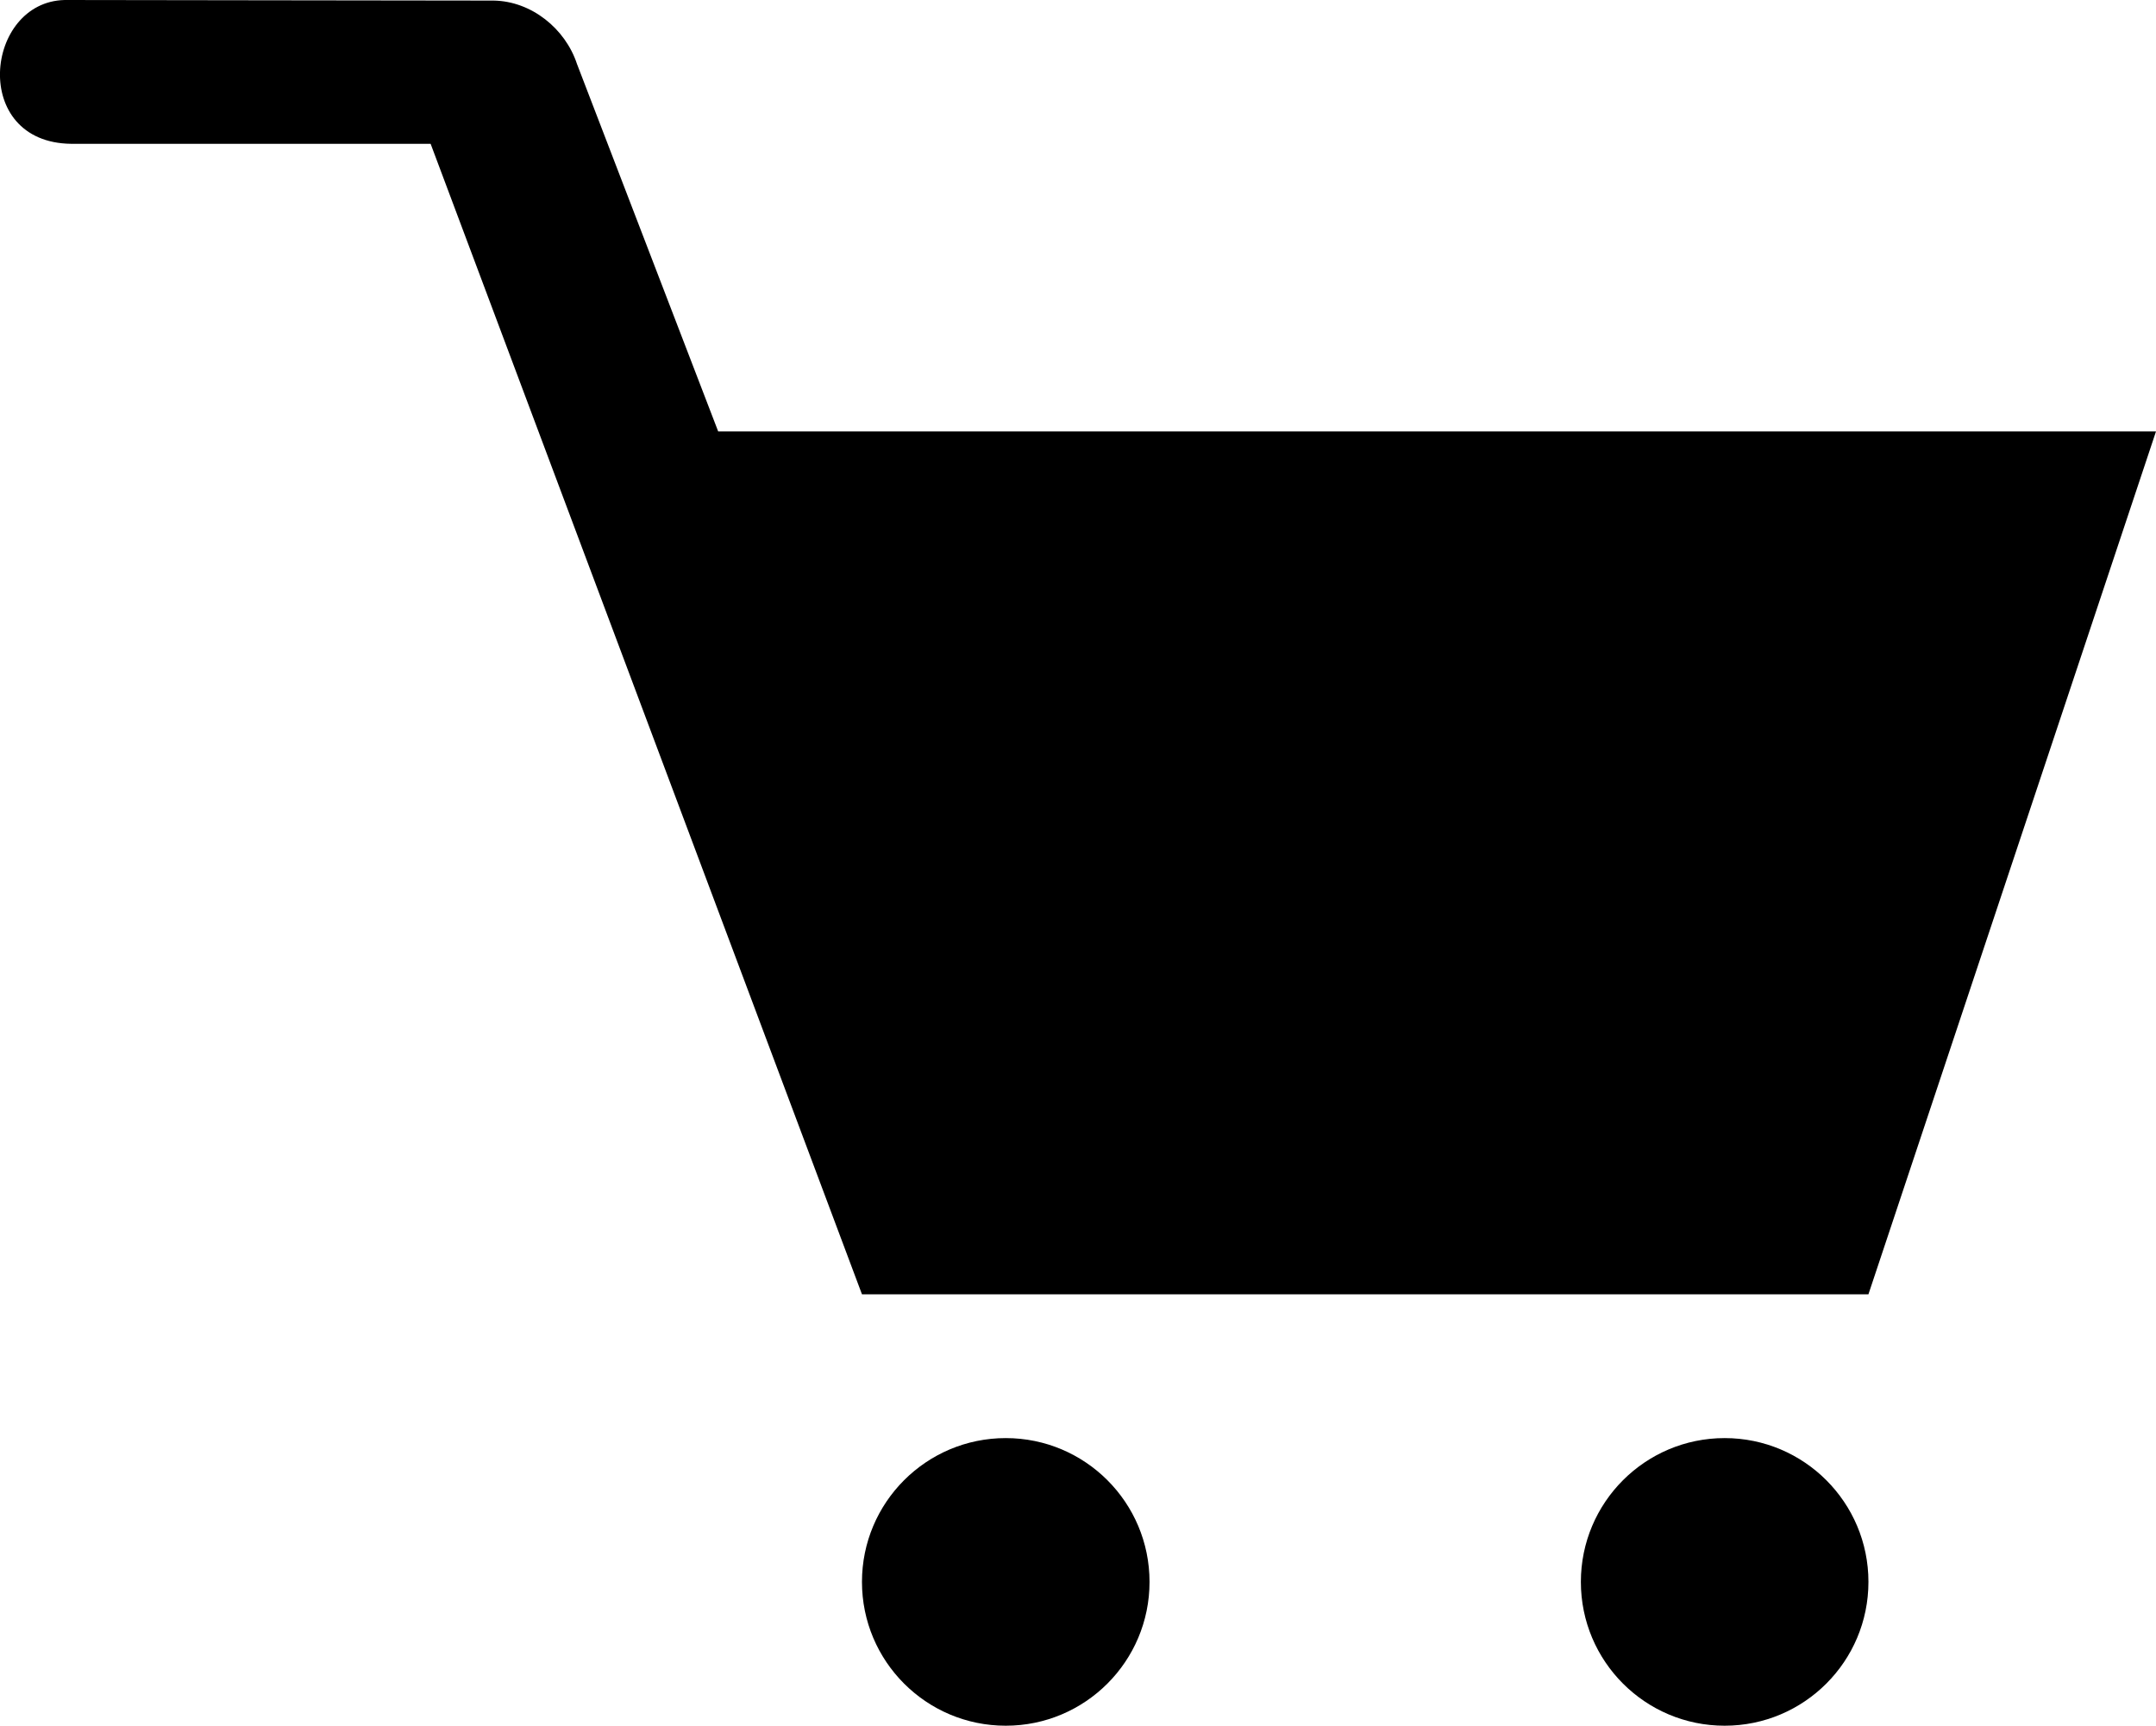
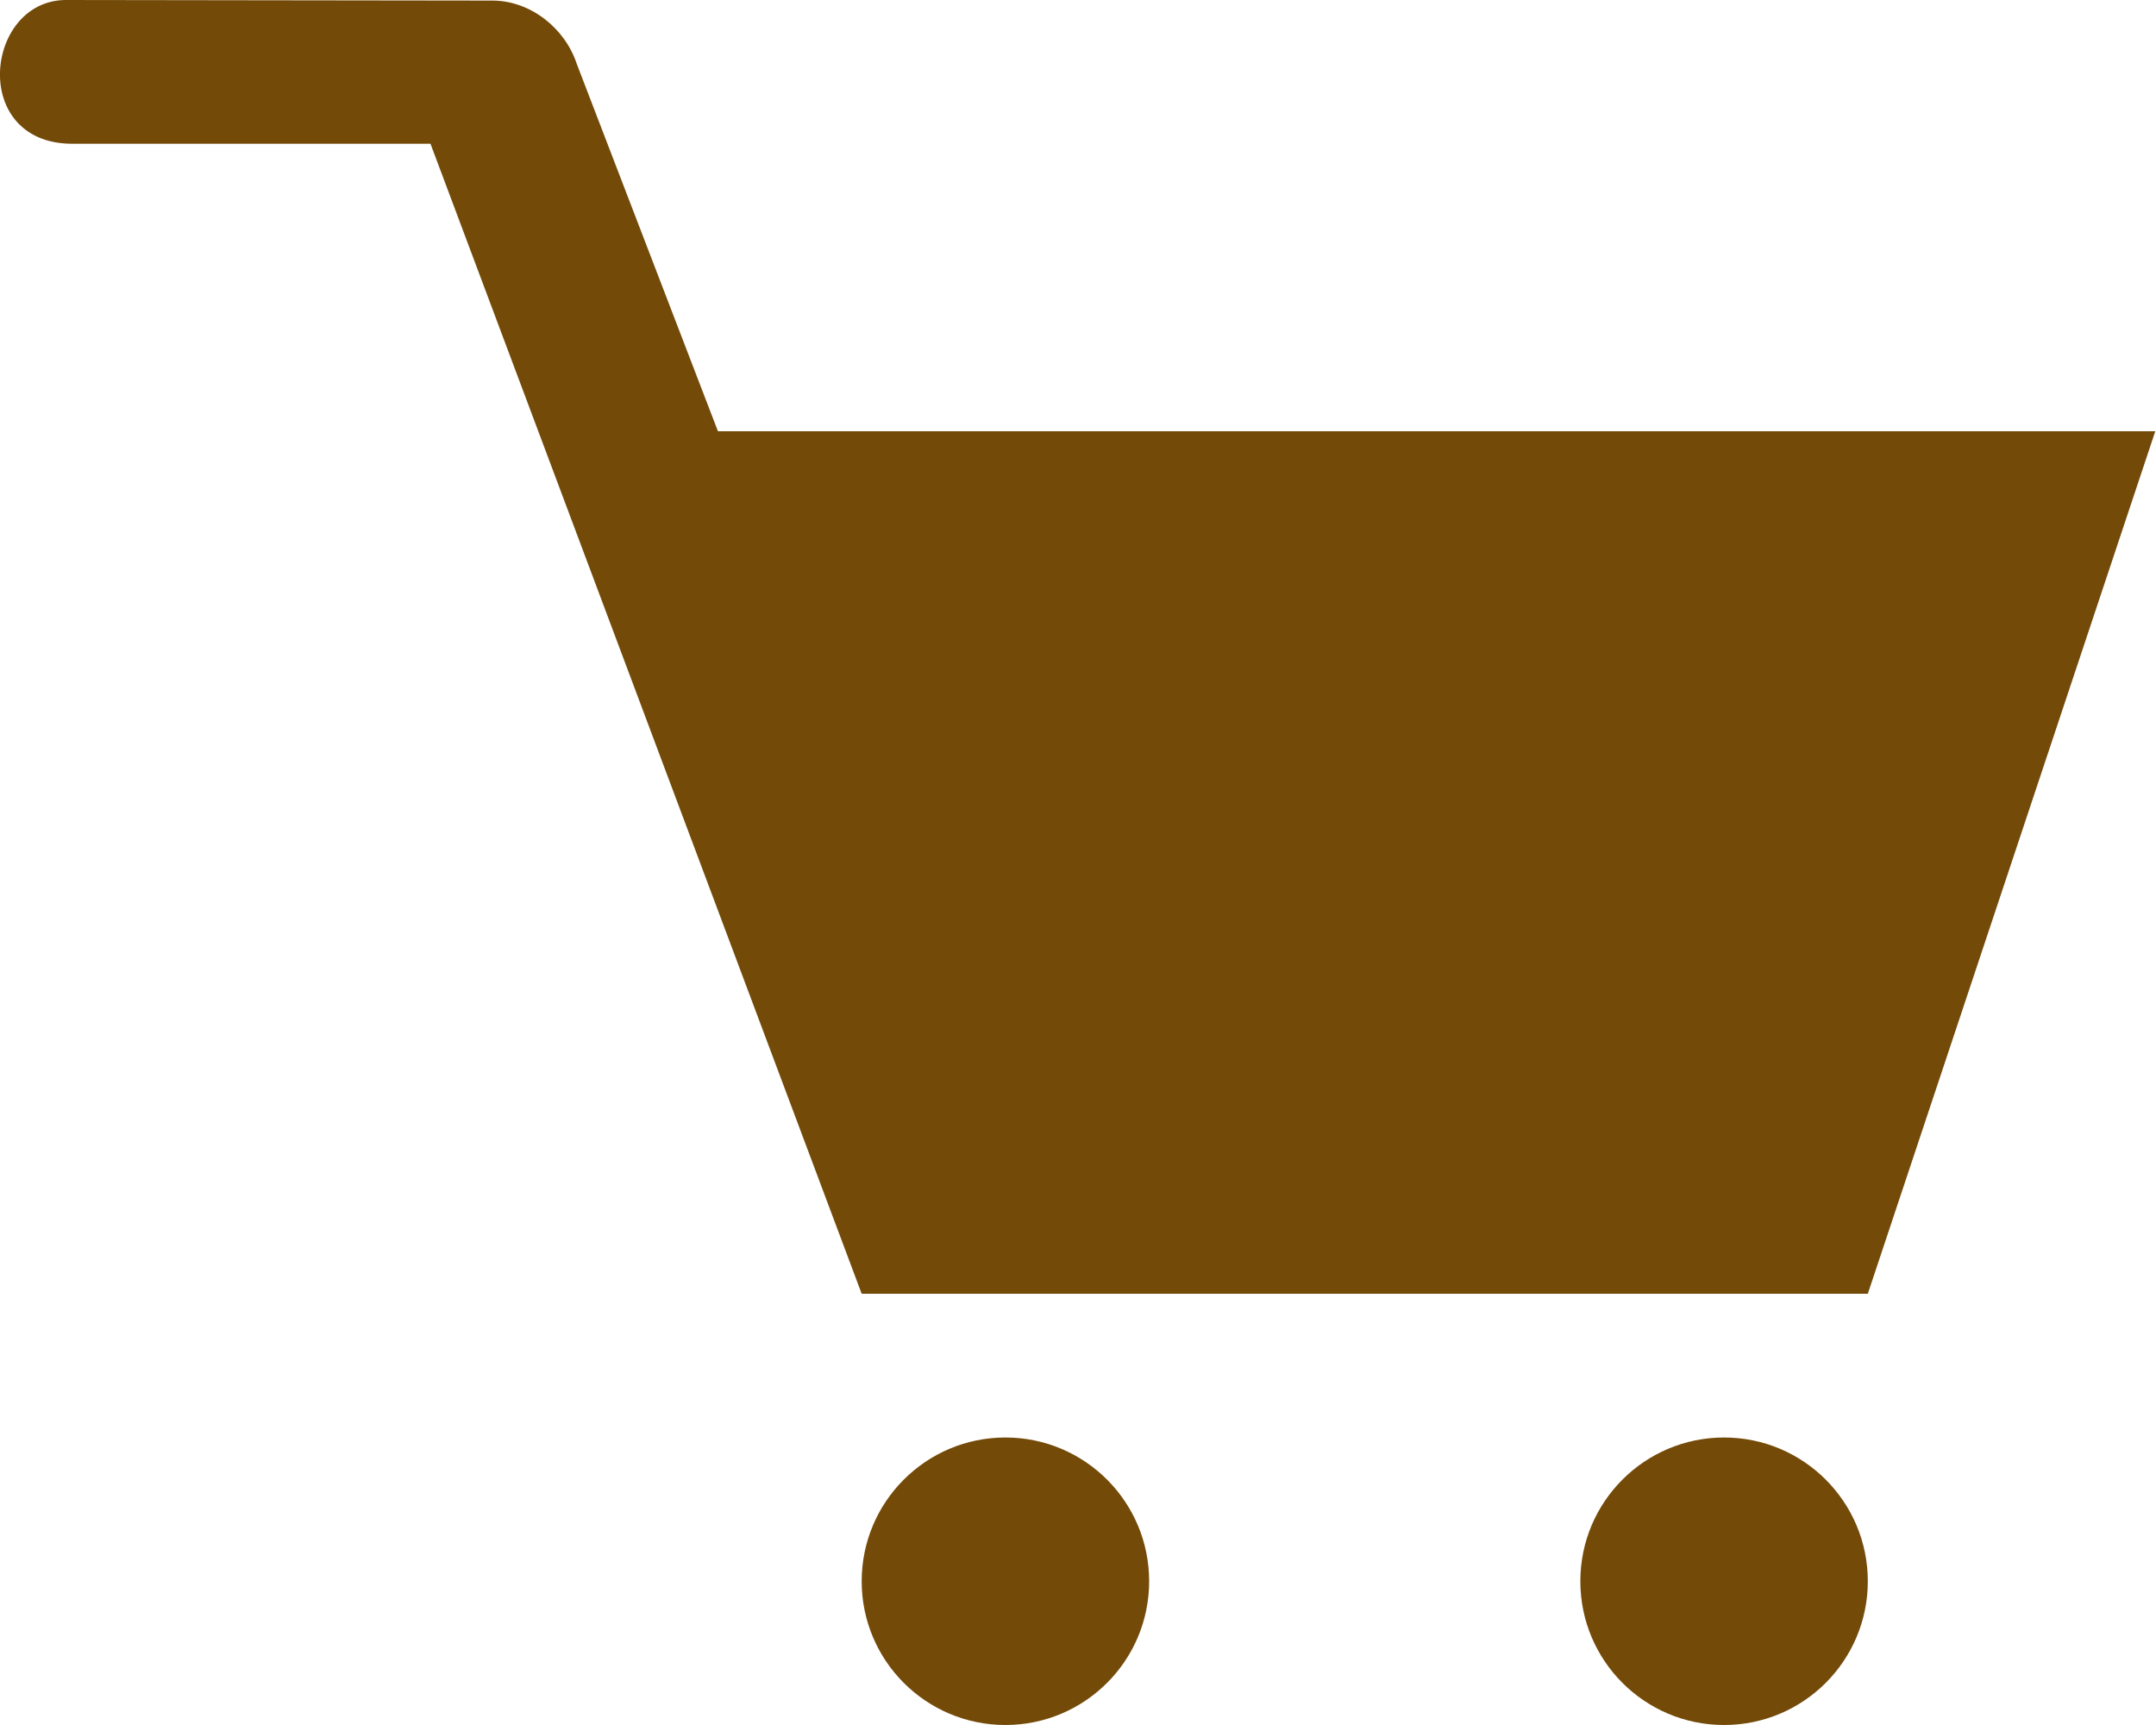
- <svg xmlns="http://www.w3.org/2000/svg" width="14.995" height="12" version="1.1" viewBox="0 0 14.995 12">
-   <g transform="translate(-61.001 -760.36)">
-     <path transform="translate(0 667.36)" d="m61.451 93c-0.556 0.012-0.659 0.992 0.045 1h2.5l3 8h7l2-6h-10l-0.982-2.555c-0.081-0.246-0.317-0.437-0.58-0.441-0.955-5e-5 -2.28-0.004-2.982-0.004zm6.545 10a1 1 0 0 0-1 1 1 1 0 0 0 1 1 1 1 0 0 0 1-1 1 1 0 0 0-1-1zm5 0a1 1 0 0 0-1 1 1 1 0 0 0 1 1 1 1 0 0 0 1-1 1 1 0 0 0-1-1z" />
+ <svg xmlns="http://www.w3.org/2000/svg" width="30" height="24" version="1.1" viewBox="0 0 15 12">
+   <g transform="translate(-61.001 -93)">
+     <path fill="#734a08ff" d="m61.451 93c-0.556 0.012-0.659 0.992 0.045 1h2.5l3 8h7l2-6h-10l-0.982-2.555c-0.081-0.246-0.317-0.437-0.58-0.441-0.955-5e-5 -2.28-0.004-2.982-0.004zm6.545 10a1 1 0 0 0-1 1 1 1 0 0 0 1 1 1 1 0 0 0 1-1 1 1 0 0 0-1-1zm5 0a1 1 0 0 0-1 1 1 1 0 0 0 1 1 1 1 0 0 0 1-1 1 1 0 0 0-1-1z" />
  </g>
-   <style type="text/css">.st0{fill:#010101;}
- 	.st1{fill:#010101;stroke:#000000;stroke-width:4;stroke-linecap:round;stroke-linejoin:round;stroke-miterlimit:10;}</style>
</svg>
